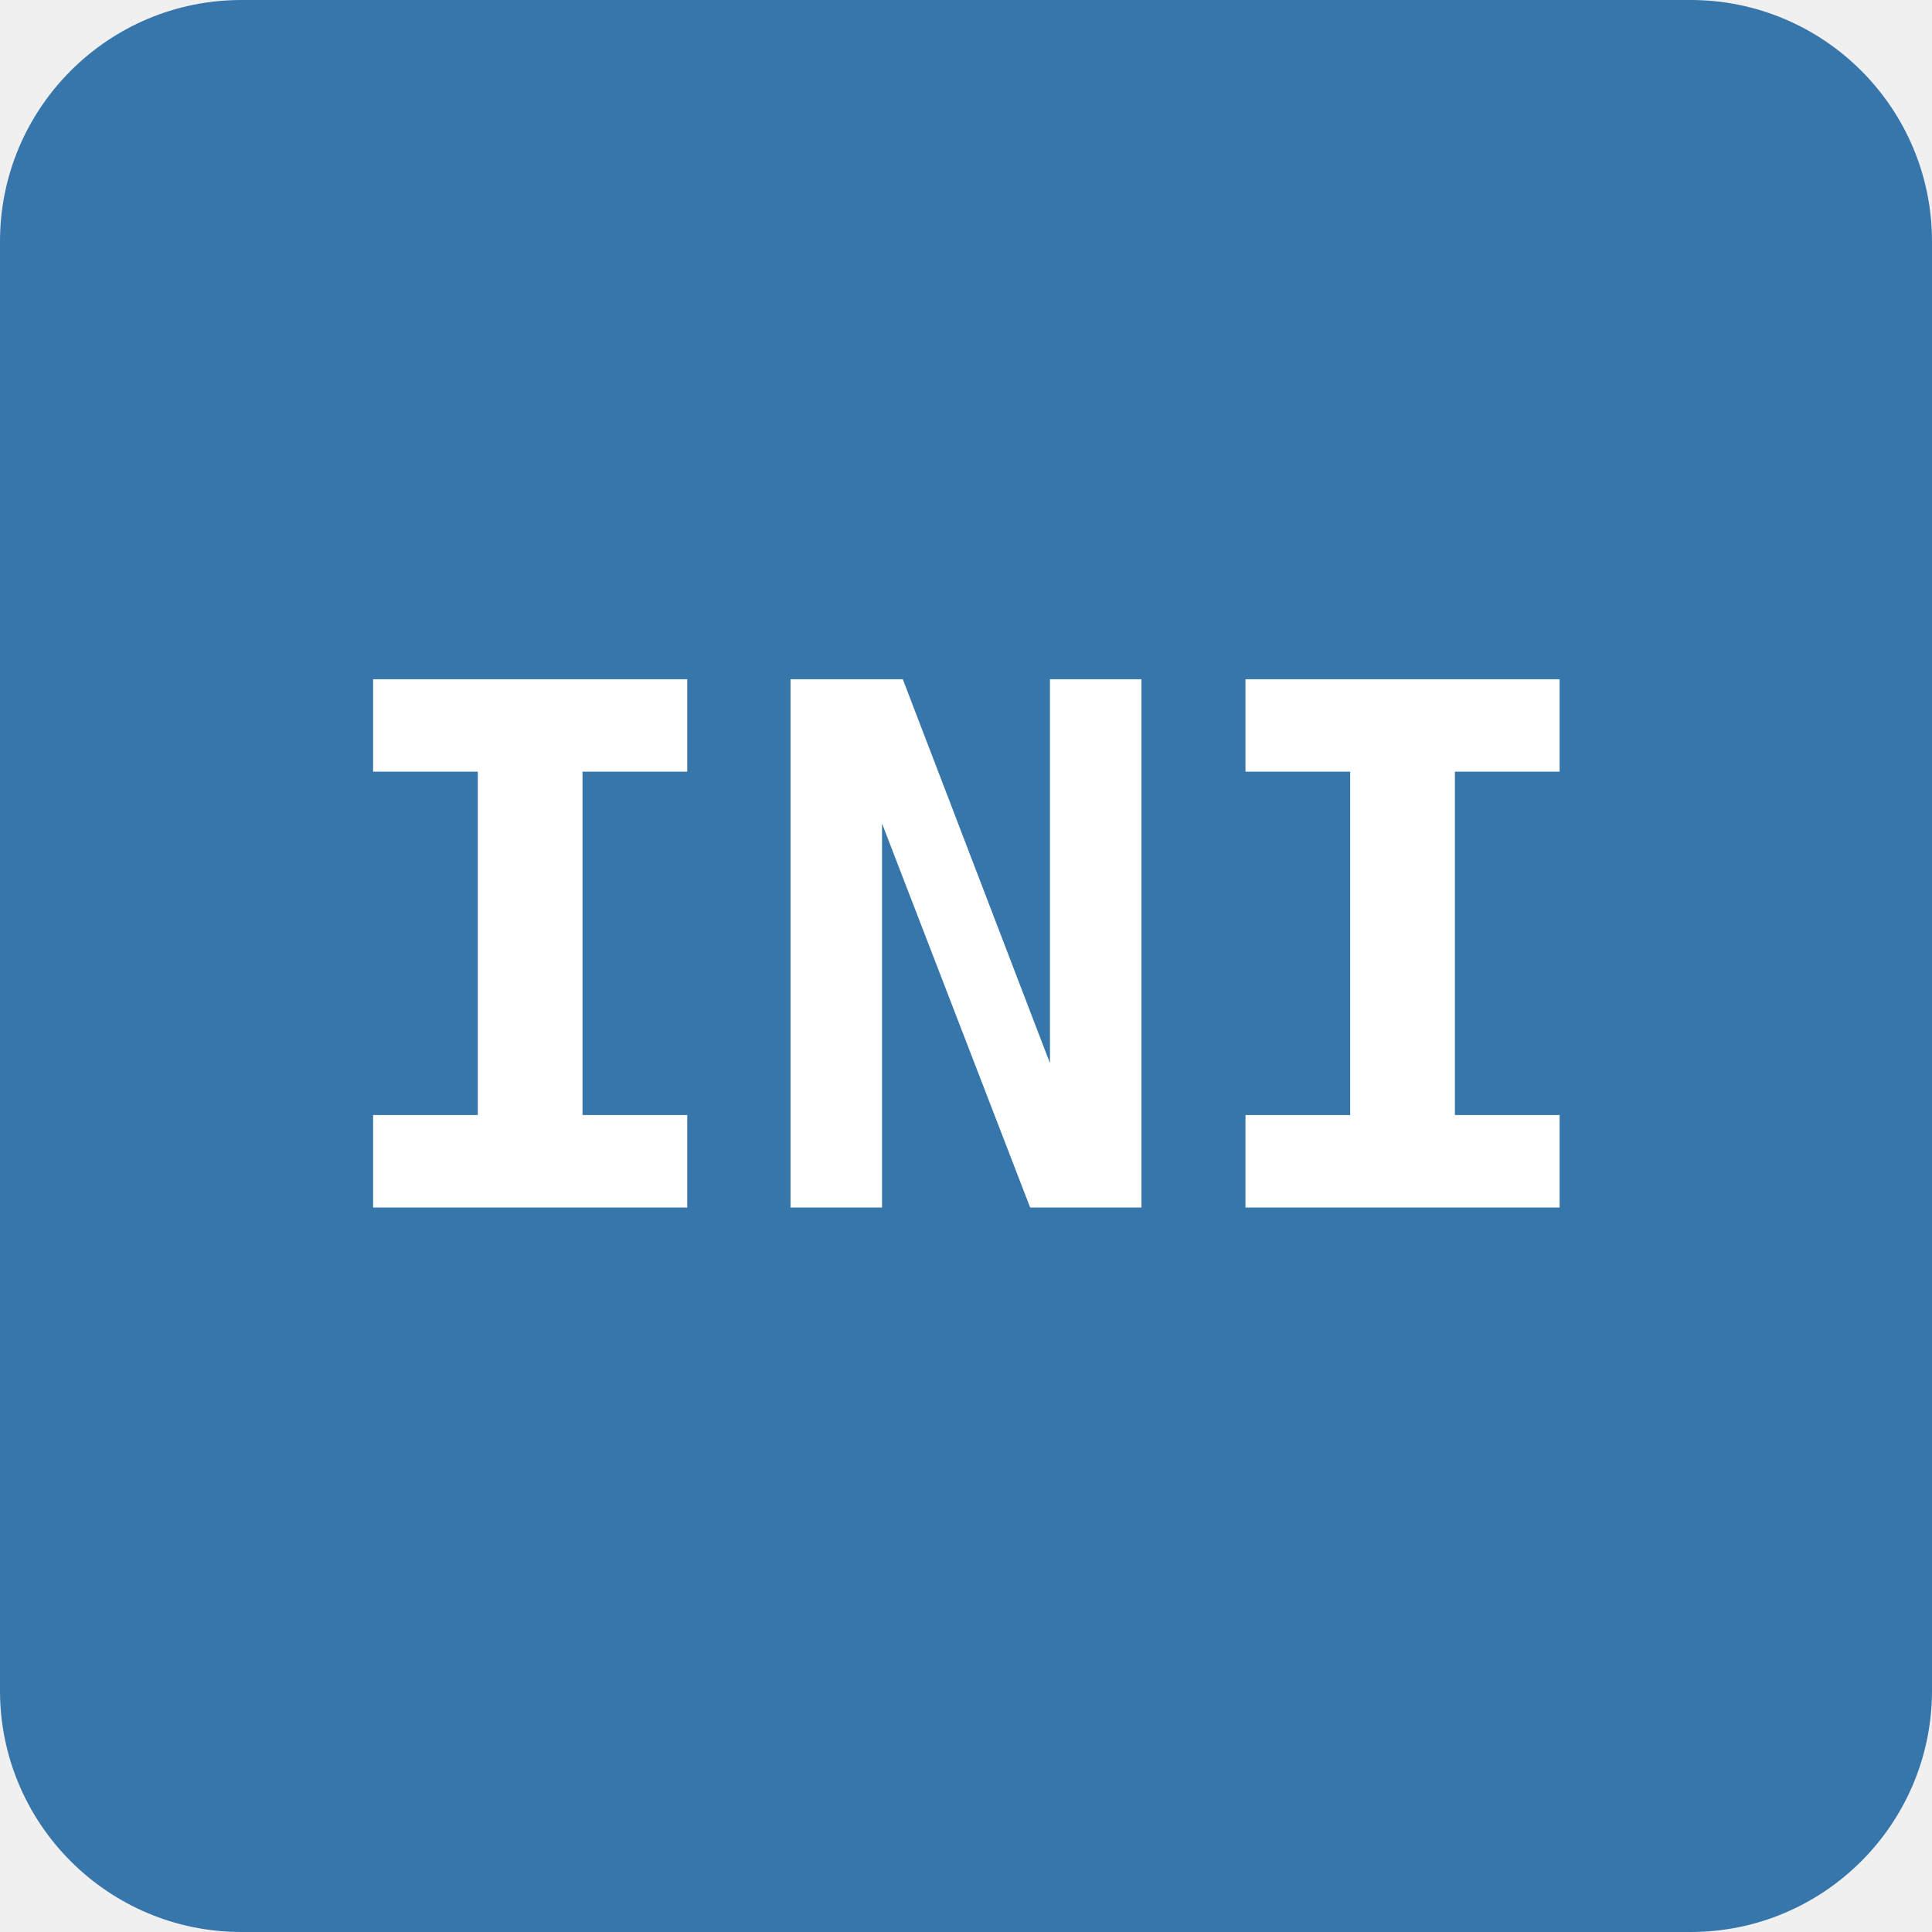
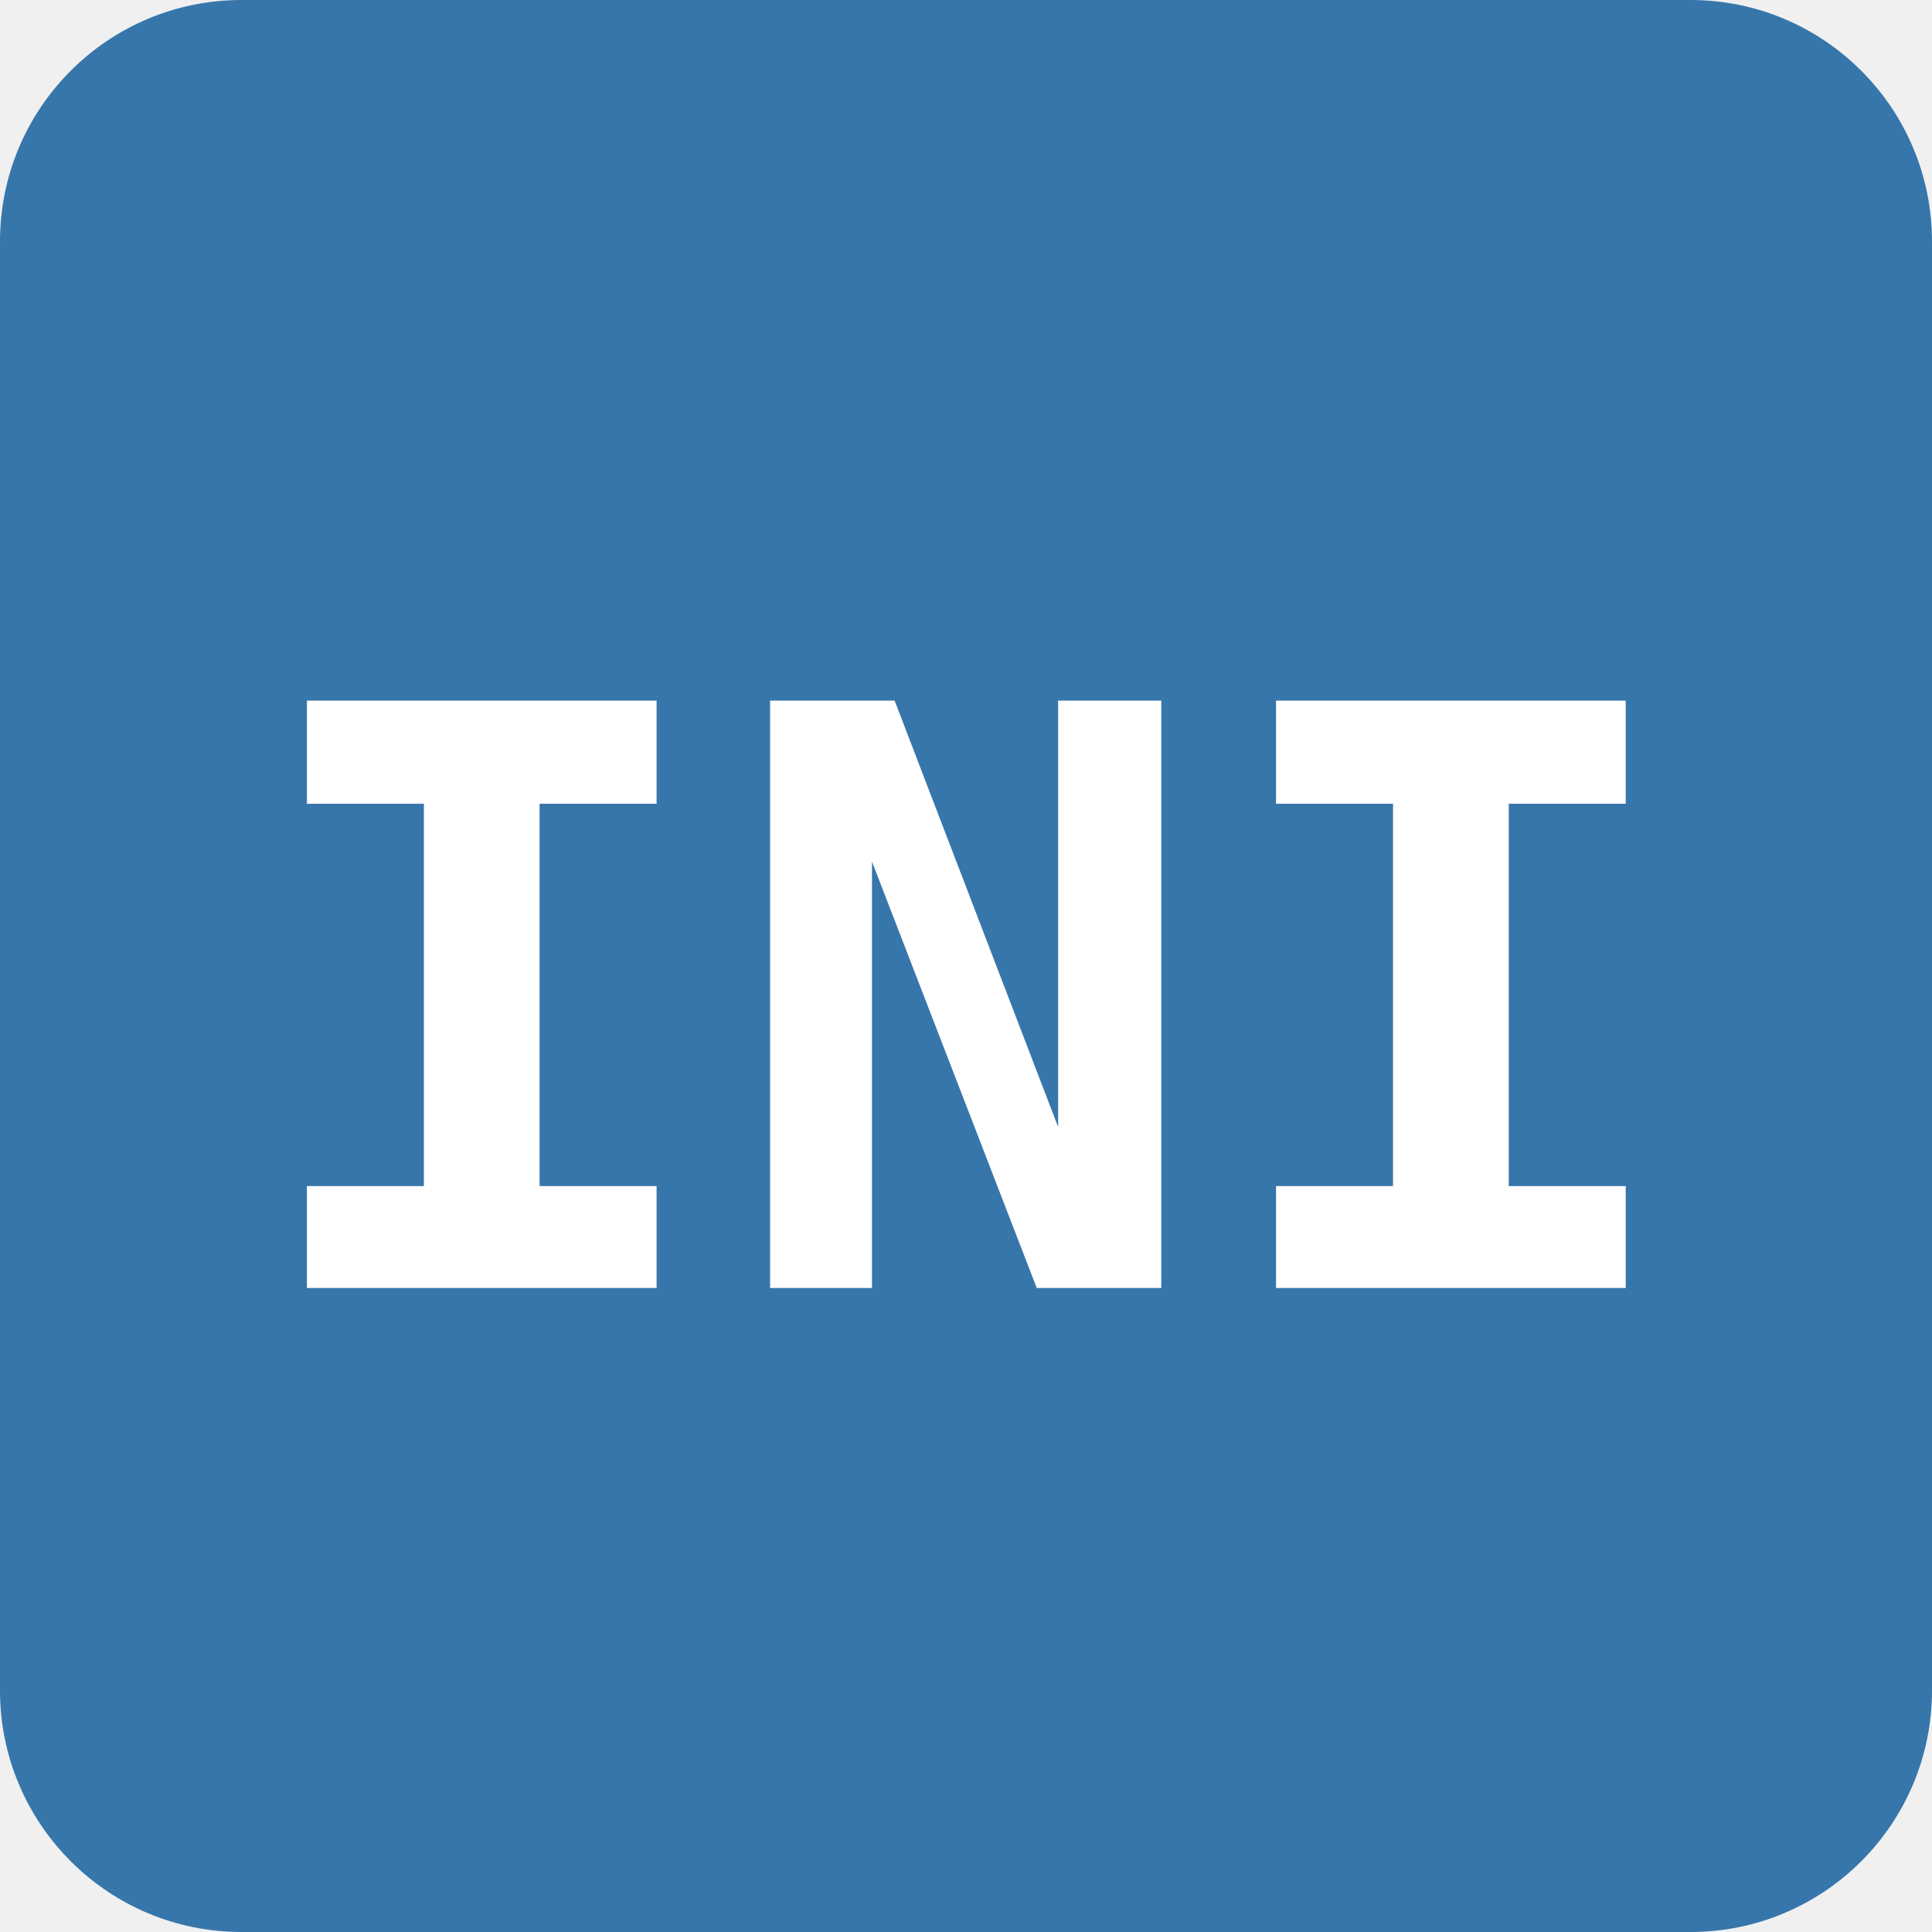
- <svg xmlns="http://www.w3.org/2000/svg" width="32" height="32" viewBox="0 0 32 32">
-   <rect width="32" height="32" rx="4" fill="#3776ab" />
-   <text x="16" y="20" font-family="monospace" font-size="12" font-weight="bold" text-anchor="middle" fill="#ffffff">INI</text>
+ <svg xmlns="http://www.w3.org/2000/svg" width="24" height="24" viewBox="0 0 24 24">
+   <rect width="24" height="24" rx="3" fill="#3776ab" />
+   <text x="12" y="16" font-family="monospace" font-size="10" font-weight="bold" text-anchor="middle" fill="#fff">INI</text>
</svg>
